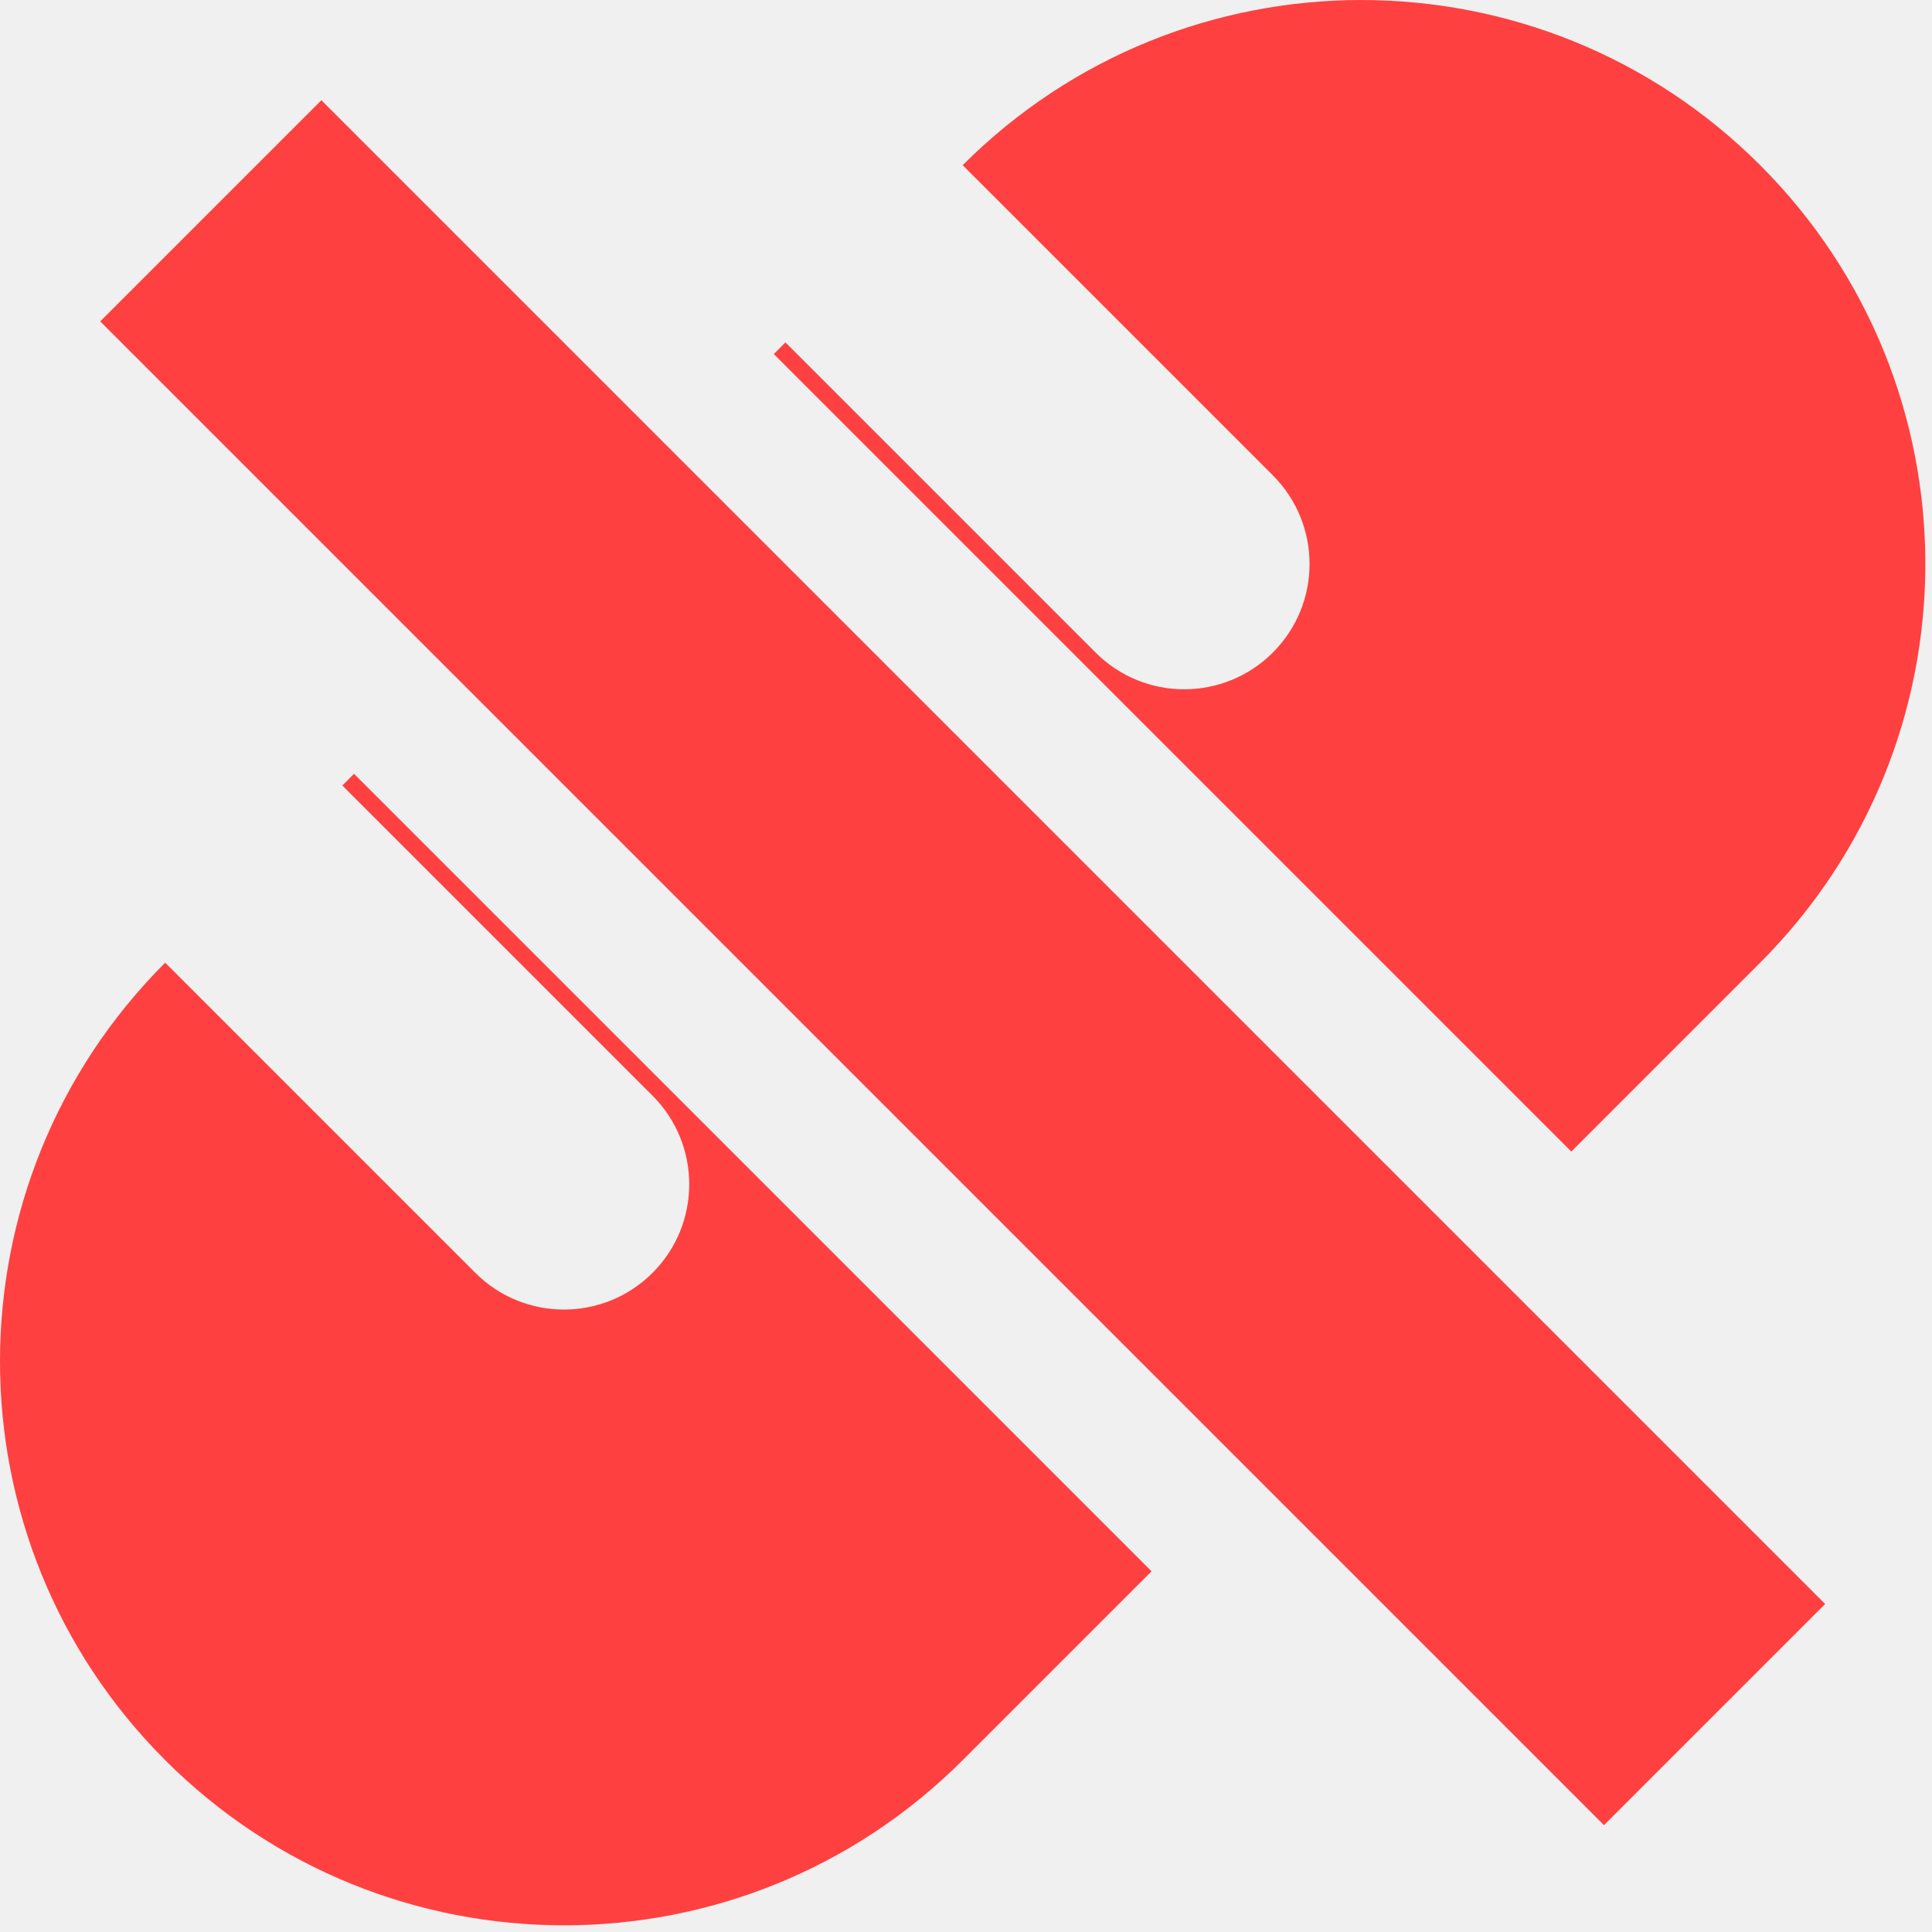
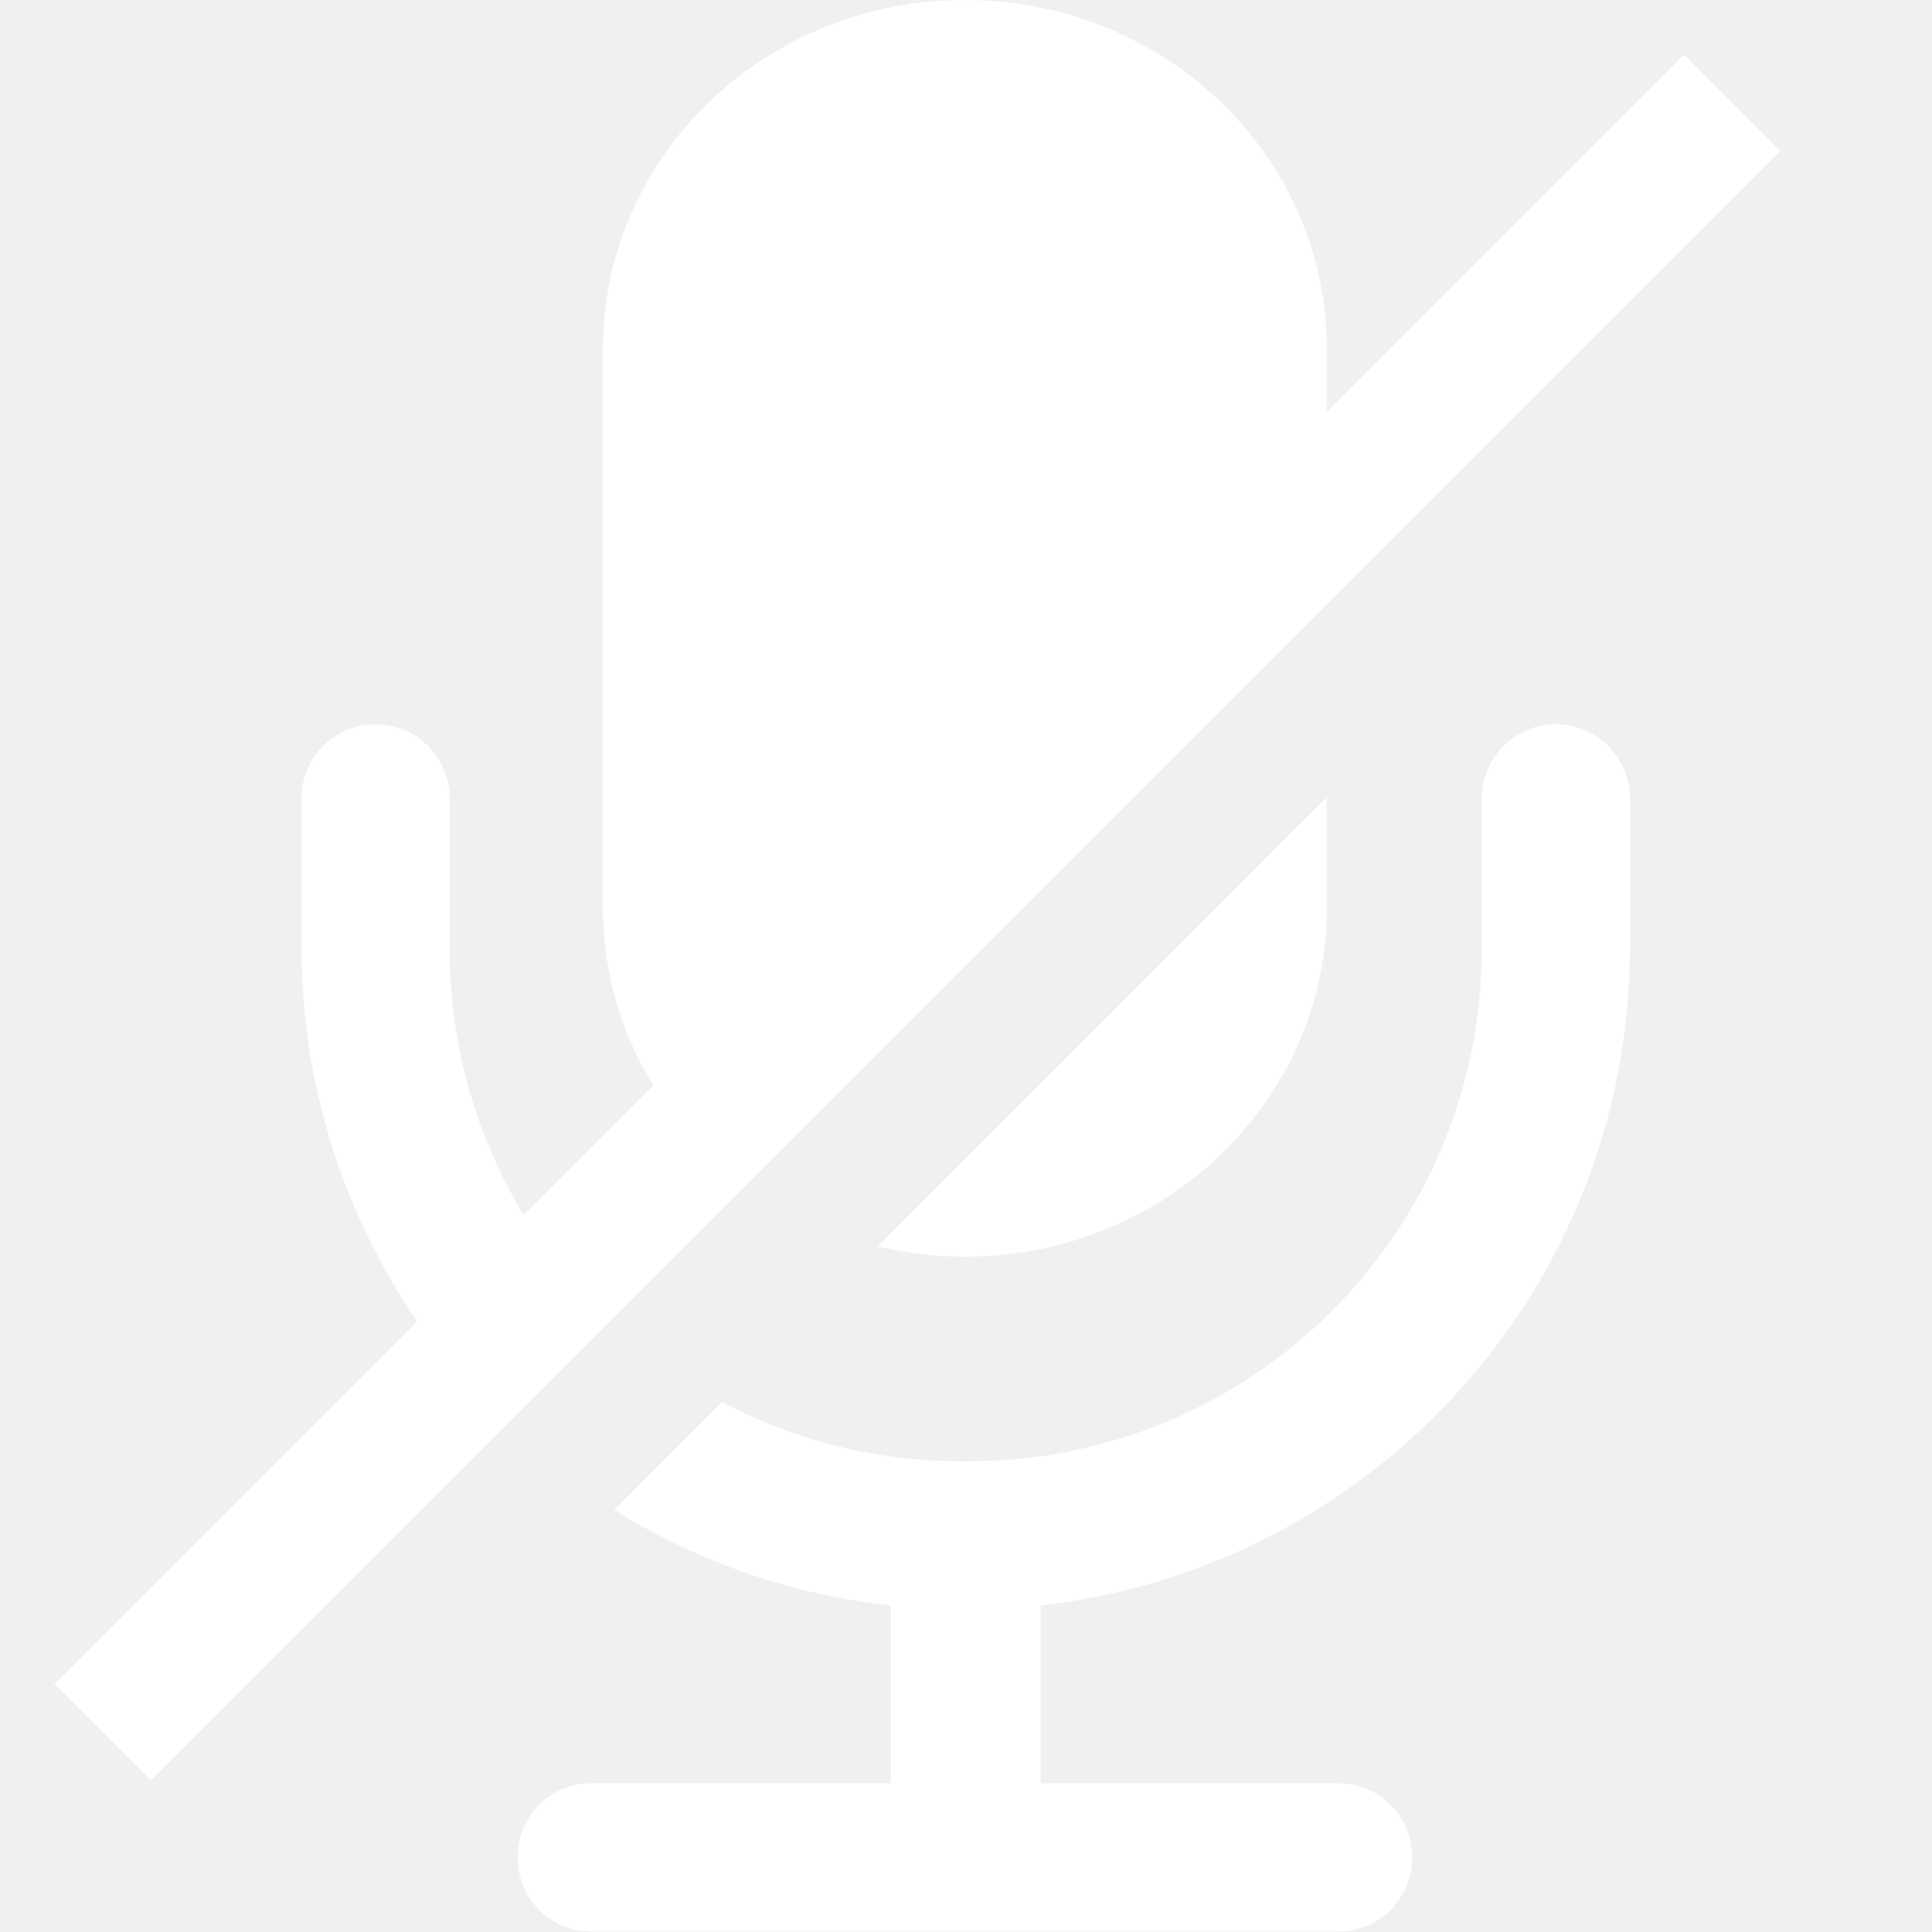
- <svg xmlns="http://www.w3.org/2000/svg" version="1.1" id="Ebene_1" x="0px" y="0px" width="512px" height="512px" viewBox="0 0 512 512" enable-background="new 0 0 512 512" xml:space="preserve">
-   <rect x="213.677" y="-26.672" transform="matrix(-0.7071 0.7071 -0.7071 -0.7071 615.9171 255.1272)" fill="#FF4040" width="82.886" height="563.592" />
-   <g>
-     <path fill="#FF4040" d="M290.349,172.935L208.153,90.74l-3.089,3.089l211.344,211.344l50.055-50.055   c58.366-58.366,58.366-152.991,0-211.344c-58.365-58.353-152.991-58.366-211.344,0l82.195,82.195   c12.976,12.976,12.976,34.002,0,46.965C324.338,185.911,303.312,185.911,290.349,172.935z" />
-     <path fill="#FF4040" d="M93.824,205.068l-3.097,3.097l82.196,82.195c12.975,12.976,12.975,34.002,0,46.965   c-12.964,12.963-33.99,12.963-46.953-0.013l-82.195-82.195c-58.366,58.366-58.366,152.991,0,211.344   c58.366,58.354,152.991,58.366,211.344,0l50.05-50.05L93.824,205.068z" />
+ <svg xmlns="http://www.w3.org/2000/svg" version="1.1" baseProfile="tiny" id="Ebene_1" x="0px" y="0px" width="1133.86px" height="1133.86px" viewBox="0 0 1133.86 1133.86" xml:space="preserve">
+   <rect x="0" y="0" display="none" fill="#666666" width="1134" height="1134" />
+   <g id="original" display="none">
+     <path display="inline" fill="#FFFFFF" d="M779,533.142c0,113.044-95.085,204.685-212.5,204.685l0,0   c-117.415,0-212.5-91.641-212.5-204.685V204.685C354,91.641,449.085,0,566.5,0l0,0C683.915,0,779,91.641,779,204.685V533.142z" />
+     <path display="inline" fill="#FFFFFF" d="M870,556.962C870,723.694,735.032,858,568.244,858h-3.335   C398.121,858,264,723.694,264,556.962v-88.399c0-23.95-19.542-43.366-43.5-43.366S177,444.612,177,468.563v87.217   c0,200.722,151.025,365.491,346,386.867V1047H347.017c-23.758,0-43.017,19.259-43.017,43.017v0.967   c0,23.757,19.259,43.017,43.017,43.017h438.967c23.758,0,43.017-19.259,43.017-43.017v-0.967c0-23.757-19.259-43.017-43.017-43.017   H611V942.556c194.672-21.753,346-186.341,346-386.777v-87.217c0-23.95-19.542-43.366-43.5-43.366S870,444.612,870,468.563V556.962z   " />
+     <g id="_x2F_" display="inline">
+       <line fill="none" stroke="#000000" stroke-width="80" stroke-miterlimit="10" x1="1073.561" y1="116.868" x2="116.867" y2="1073.559" />
+       <line fill="none" stroke="#000000" stroke-width="80" stroke-miterlimit="10" x1="60.299" y1="1016.991" x2="1016.992" y2="60.299" />
+     </g>
+   </g>
+   <g id="final">
+     <path fill="#FFFFFF" d="M343.43,790.428l701.846-701.845l-56.568-56.568L779,241.723v-37.038C779,91.641,683.915,0,566.5,0   S354,91.641,354,204.685v328.457c0,38.008,10.767,73.583,29.501,104.079l-76.049,76.049C279.869,667.757,264,614.282,264,556.962   v-88.399c0-23.95-19.542-43.366-43.5-43.366S177,444.612,177,468.563v87.217c0,81.729,25.051,157.487,67.904,220.037   L32.015,988.706l56.568,56.568l208.258-208.257l0,0L343.43,790.428z" />
+     <path fill="#FFFFFF" d="M913.5,425.196c-23.958,0-43.5,19.416-43.5,43.367v88.399C870,723.694,735.032,858,568.244,858h-3.335   c-51.056,0-99.039-12.603-141.063-34.851l-63.327,63.327c48.11,29.938,103.261,49.679,162.481,56.171V1047H347.017   c-23.758,0-43.017,19.259-43.017,43.017v0.967c0,23.757,19.259,43.017,43.017,43.017h438.967c23.758,0,43.017-19.259,43.017-43.017   v-0.967c0-23.757-19.259-43.017-43.017-43.017H611V942.556c194.672-21.753,346-186.341,346-386.777v-87.217   C957,444.612,937.458,425.196,913.5,425.196z" />
+     <path fill="#FFFFFF" d="M779,533.142v-65.146L515.187,731.809c16.433,3.923,33.617,6.018,51.313,6.018   C683.915,737.827,779,646.186,779,533.142z" />
  </g>
</svg>
